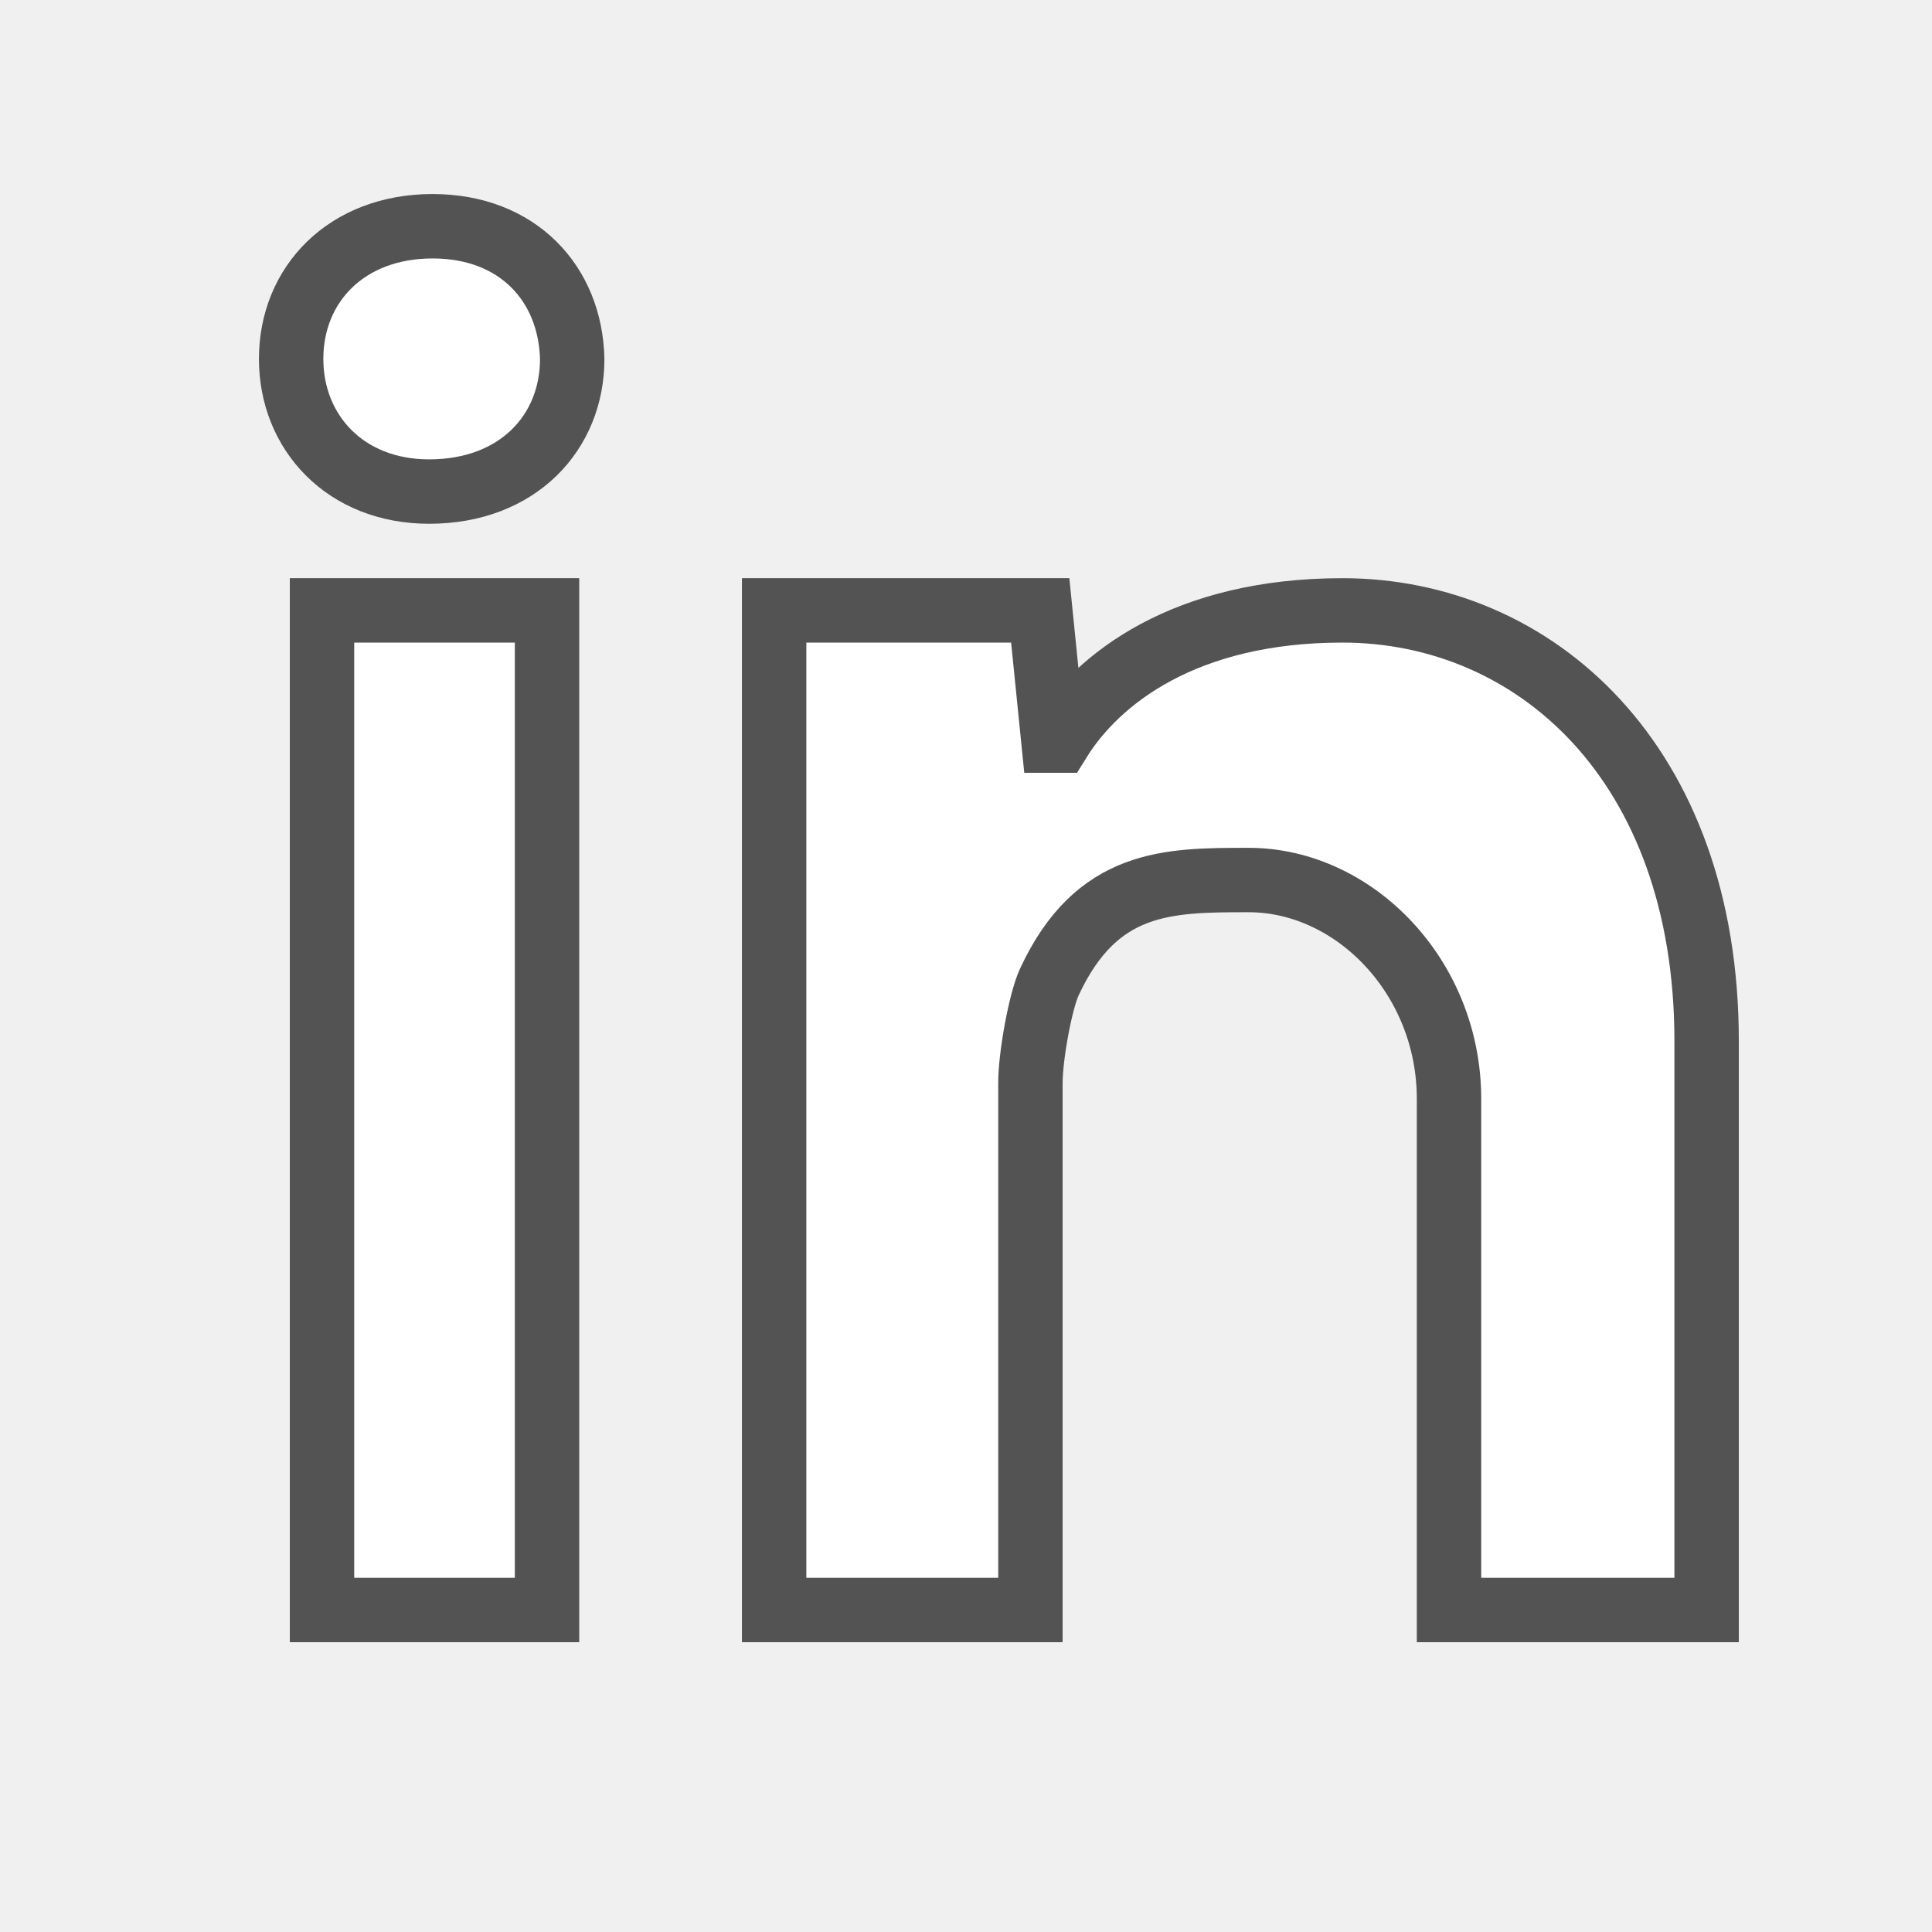
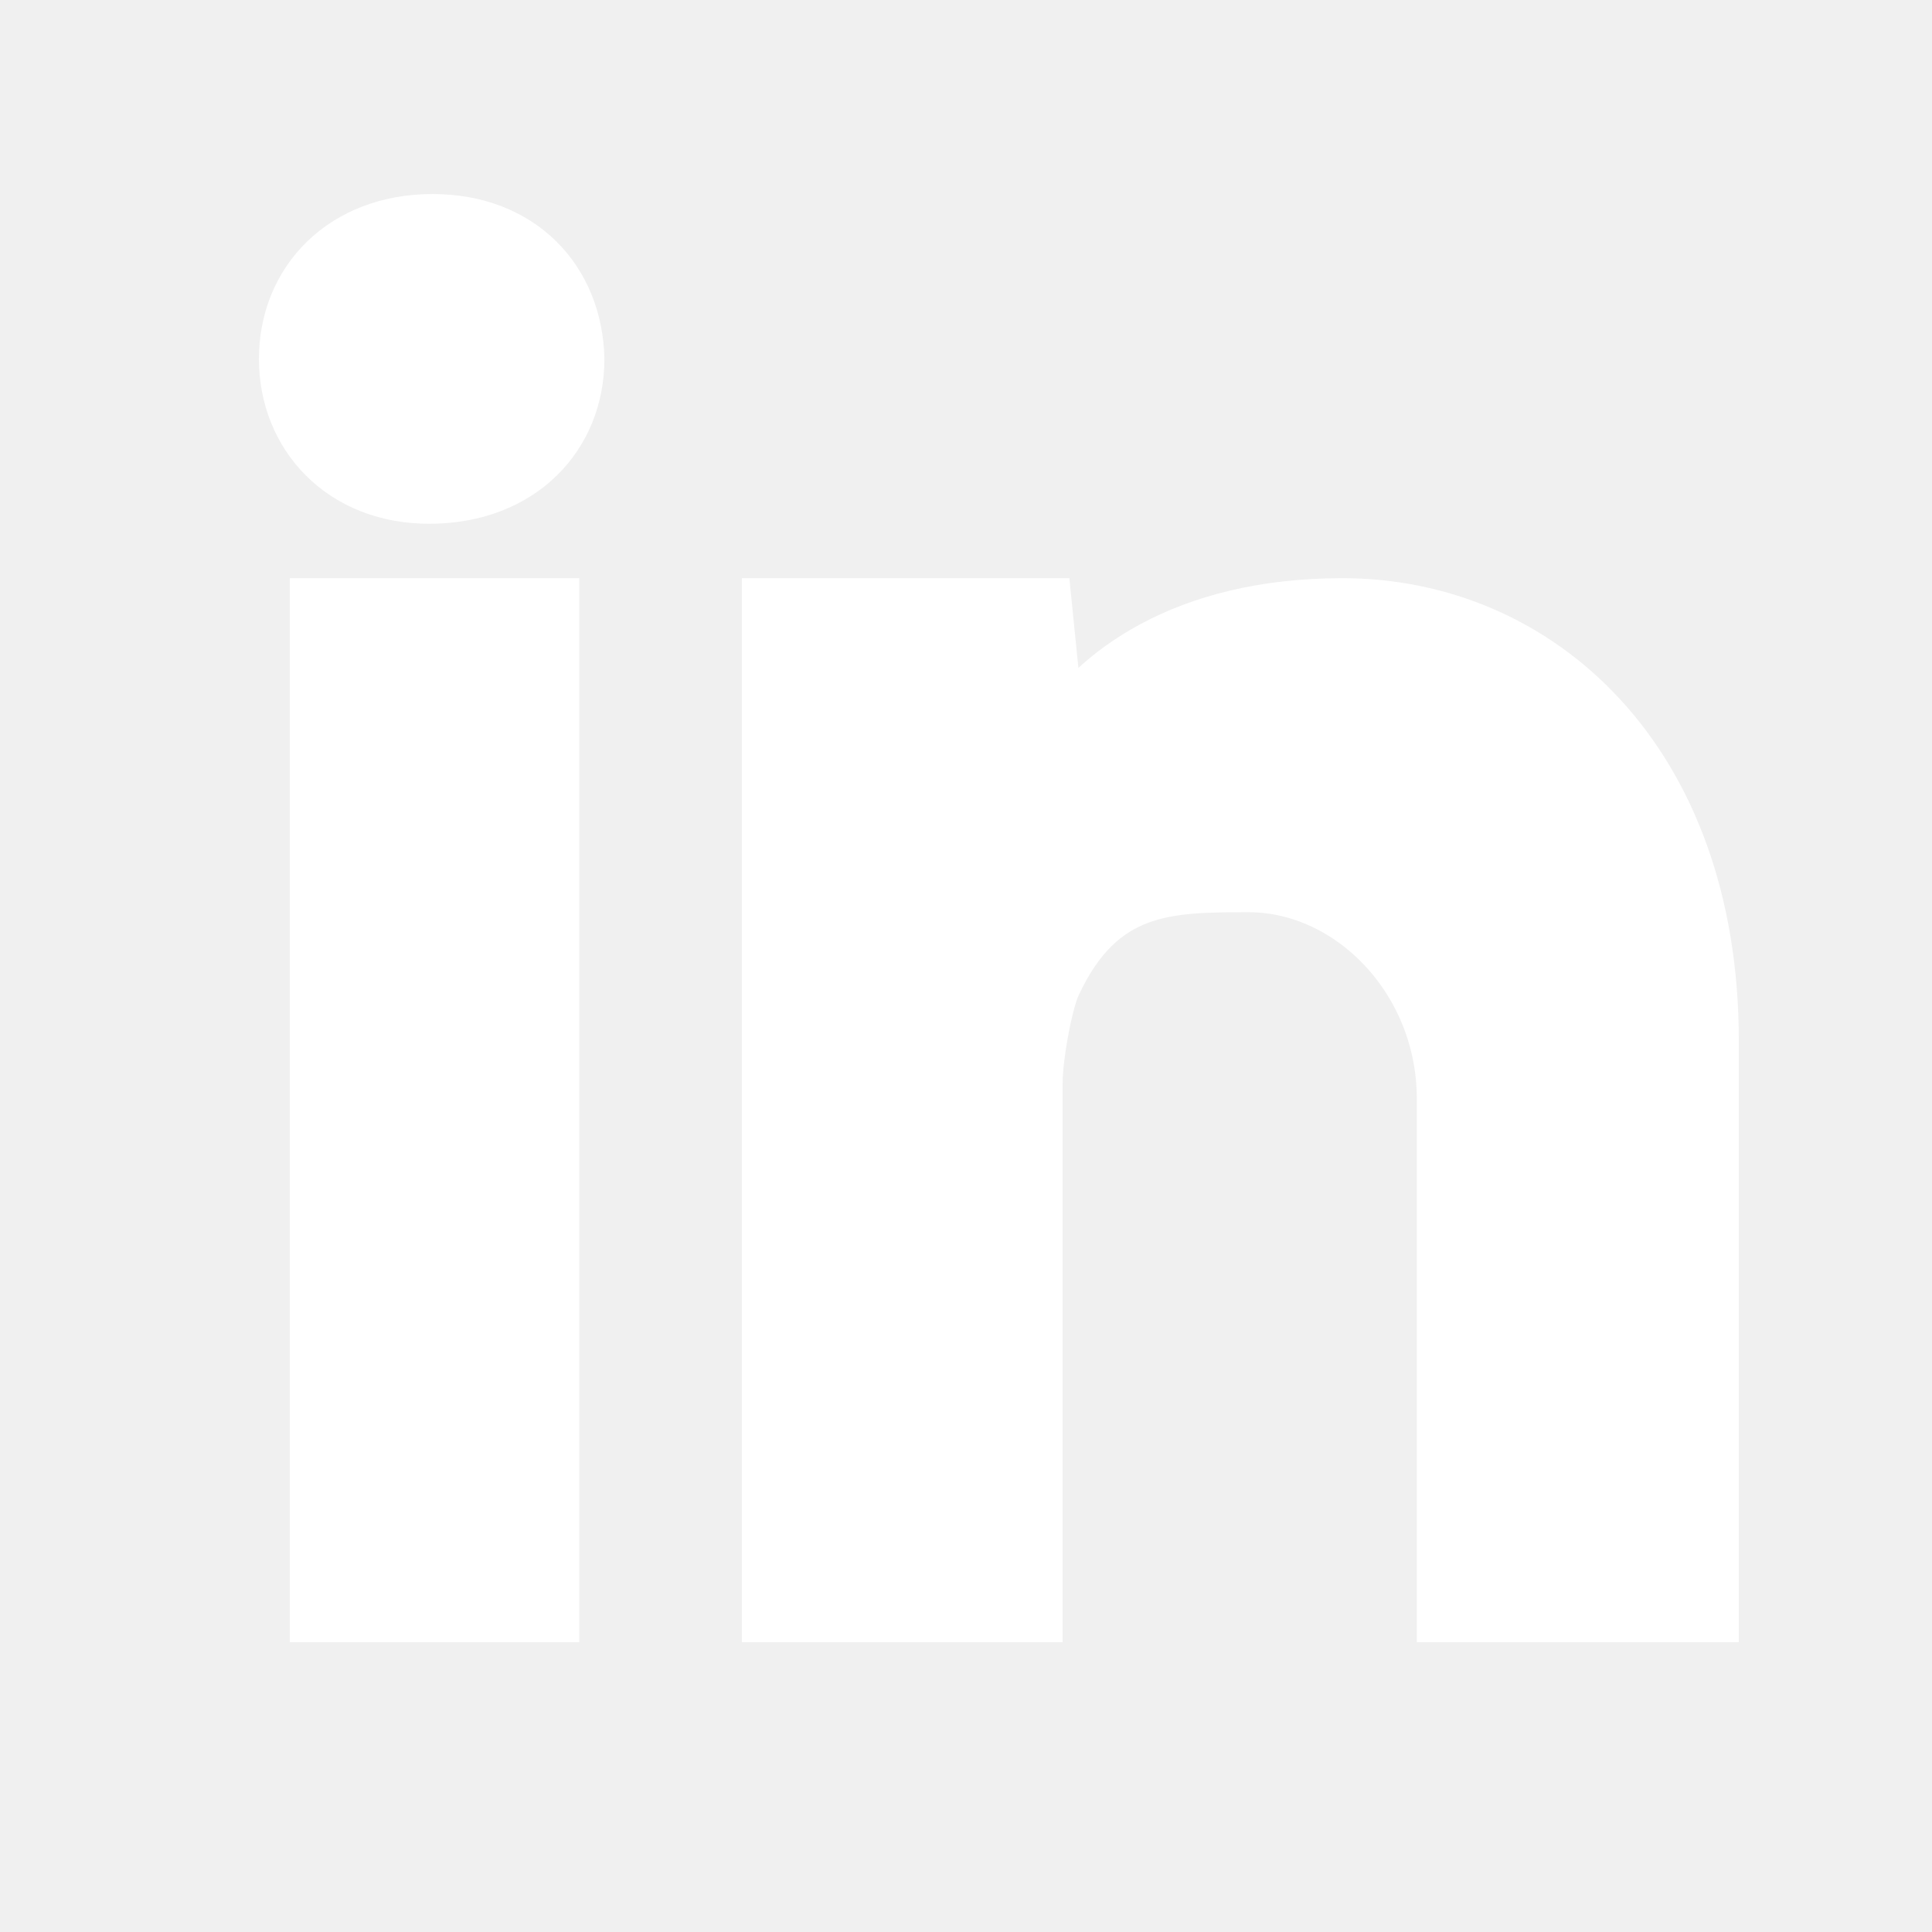
<svg xmlns="http://www.w3.org/2000/svg" width="60px" height="60px" viewBox="0 0 60 60" version="1.1">
  <defs />
  <g id="outlined" stroke="none" stroke-width="1" fill="none" fill-rule="evenodd">
    <g id="Brands_sliced" transform="translate(-720, 0)" />
-     <g id="Brands" transform="translate(-716, 1)" stroke="#535353" stroke-width="2">
+     <g id="Brands" transform="translate(-716, 1)" stroke="#ffffff" stroke-width="2">
      <g id="Linkedin" transform="translate(725.0045, 5.5)">
        <path d="M35.996,27.627 C35.996,23.839 33.051,20.83 29.773,20.83 C27.268,20.83 25.053,20.83 23.582,24 C23.31,24.585 22.996,26.29 22.996,27.132 L22.996,43.5 L15.037,43.5 L15.037,22.71 L15.037,12.456 L23.301,12.456 L23.709,16.5 L23.887,16.5 C25.081,14.578 27.792,12.456 32.685,12.456 C38.649,12.456 43.996,17.177 43.996,25.83 L43.996,43.5 L35.996,43.5 L35.996,27.627 Z M4.321,8.766 C1.717,8.766 0.037,6.924 0.037,4.648 C0.037,2.316 1.771,0.526 4.428,0.526 C7.084,0.526 8.712,2.315 8.766,4.648 C8.767,6.924 7.085,8.766 4.321,8.766 L4.321,8.766 Z M0.996,43.5 L0.996,12.456 L7.984,12.456 L7.984,43.5 L0.996,43.5 Z" id="Shape" style="fill: #ffffff" />
      </g>
    </g>
  </g>
</svg>
